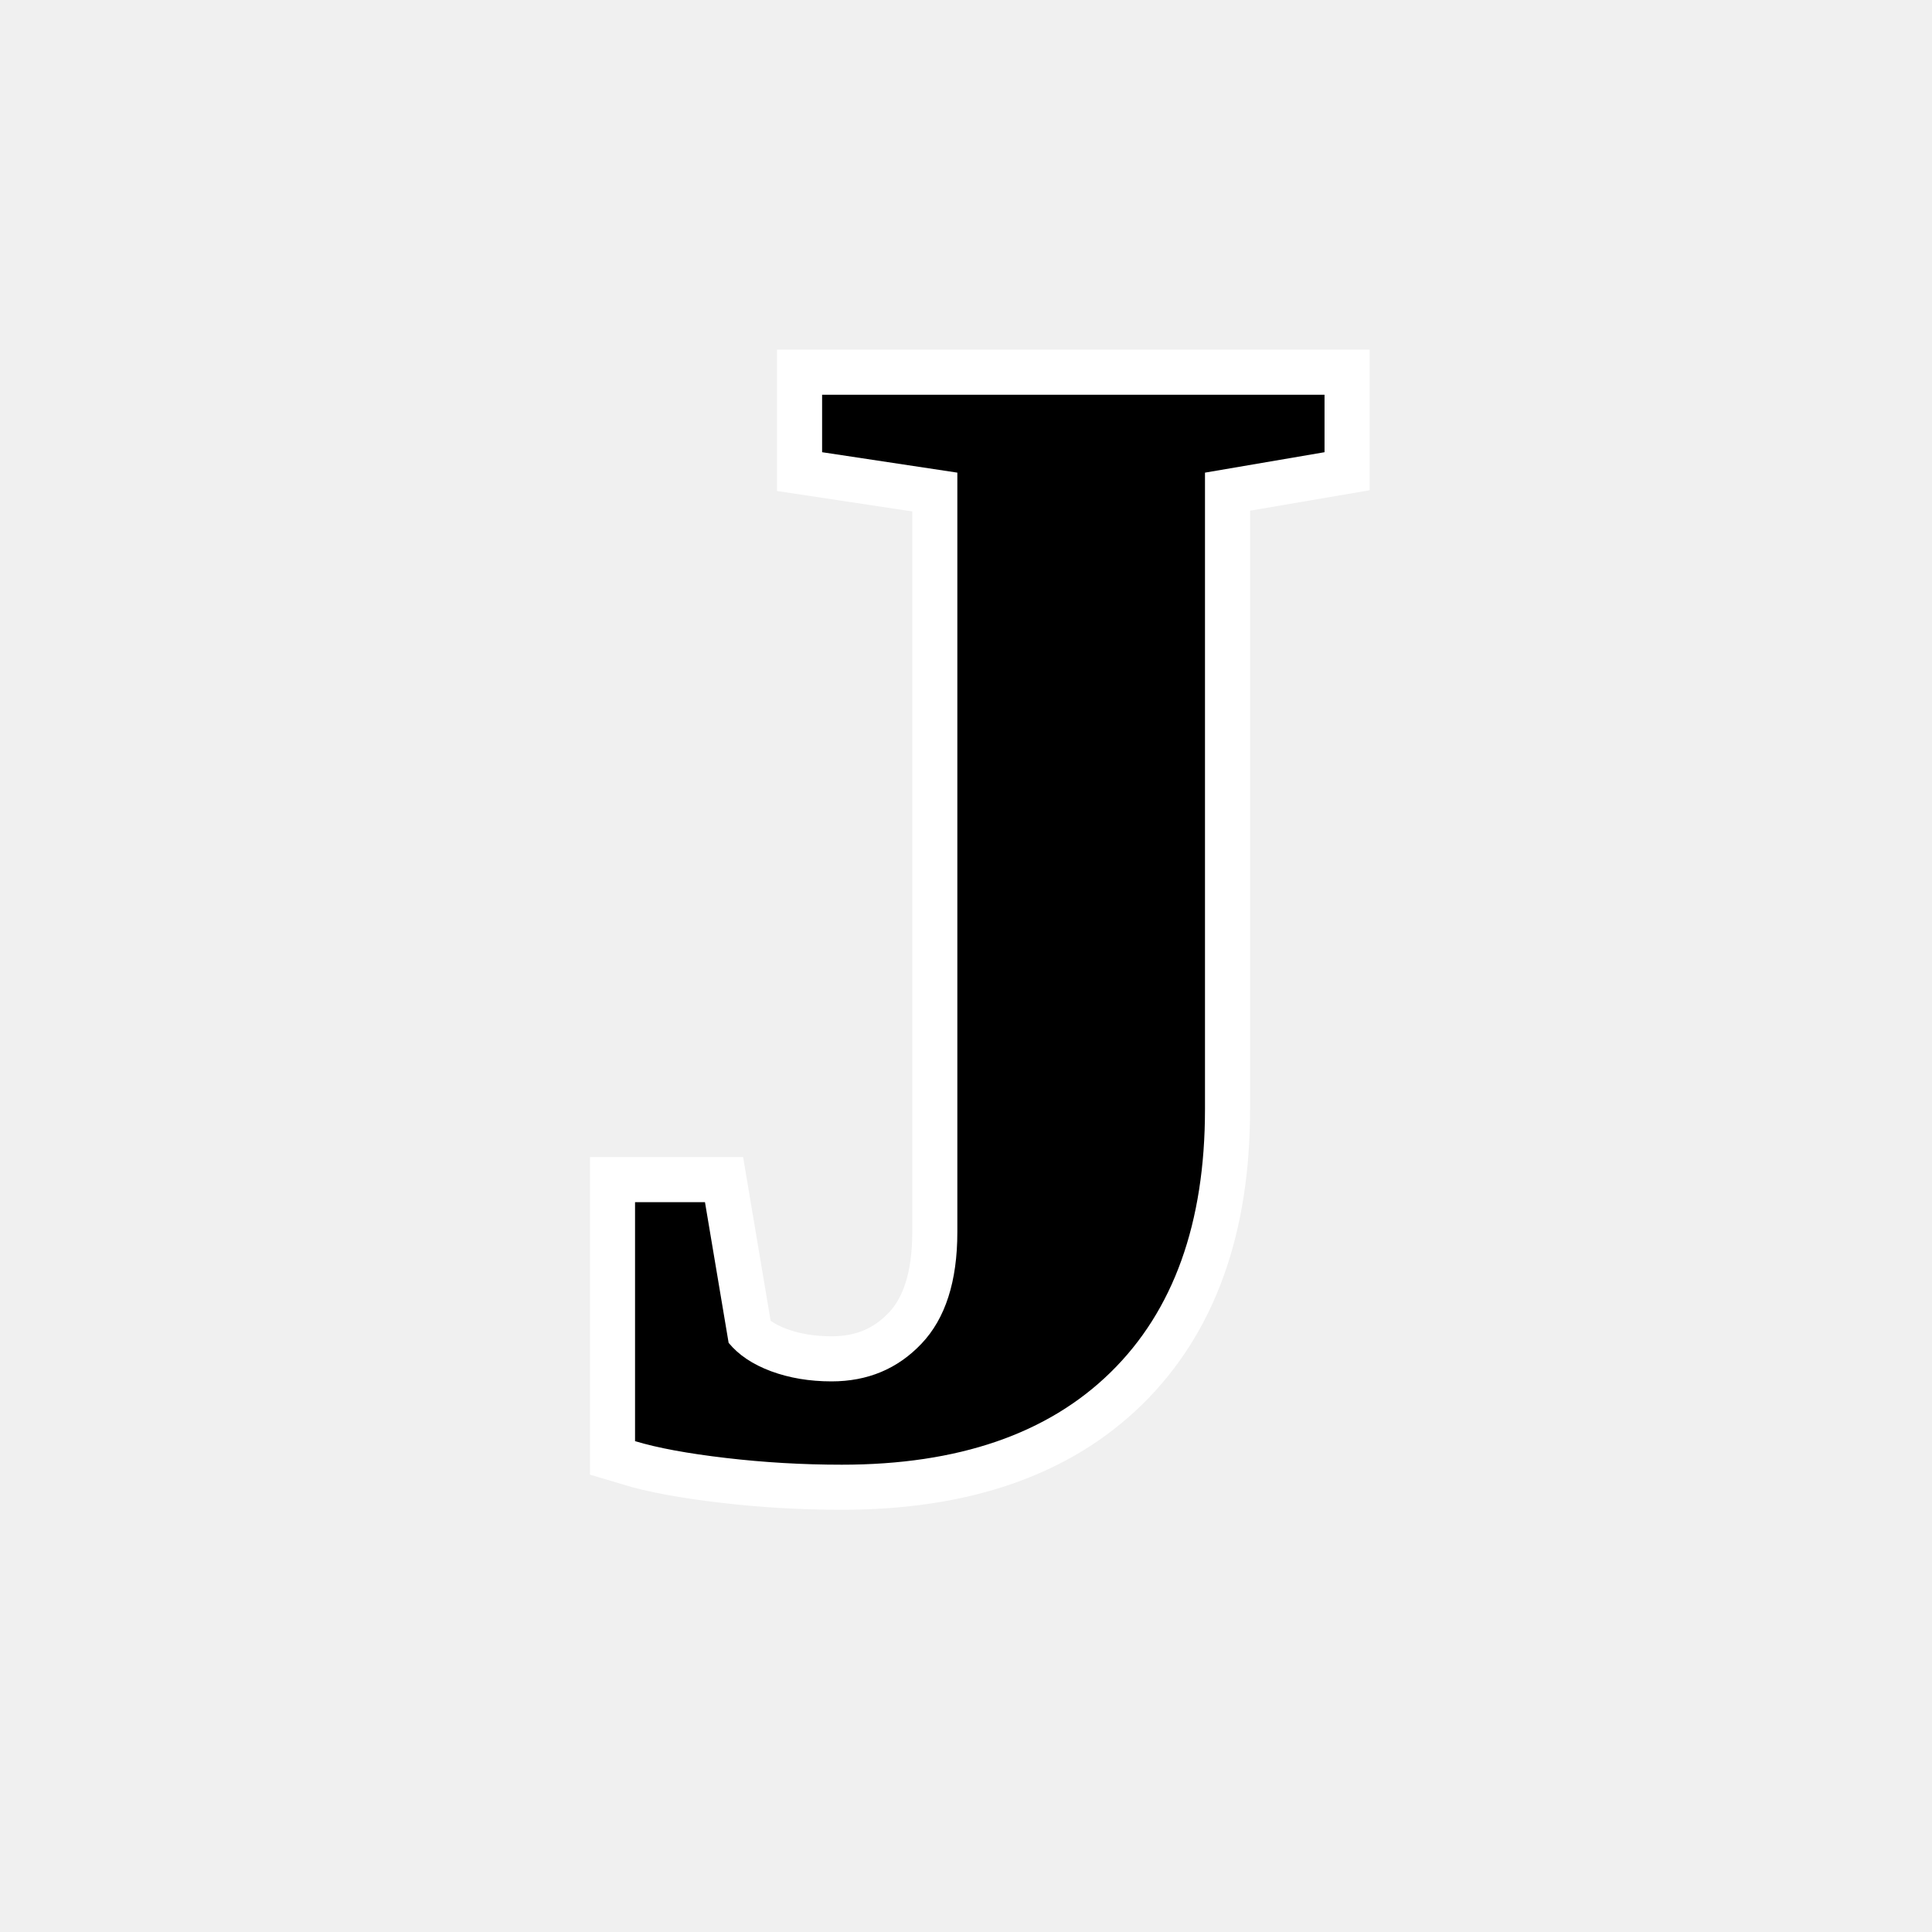
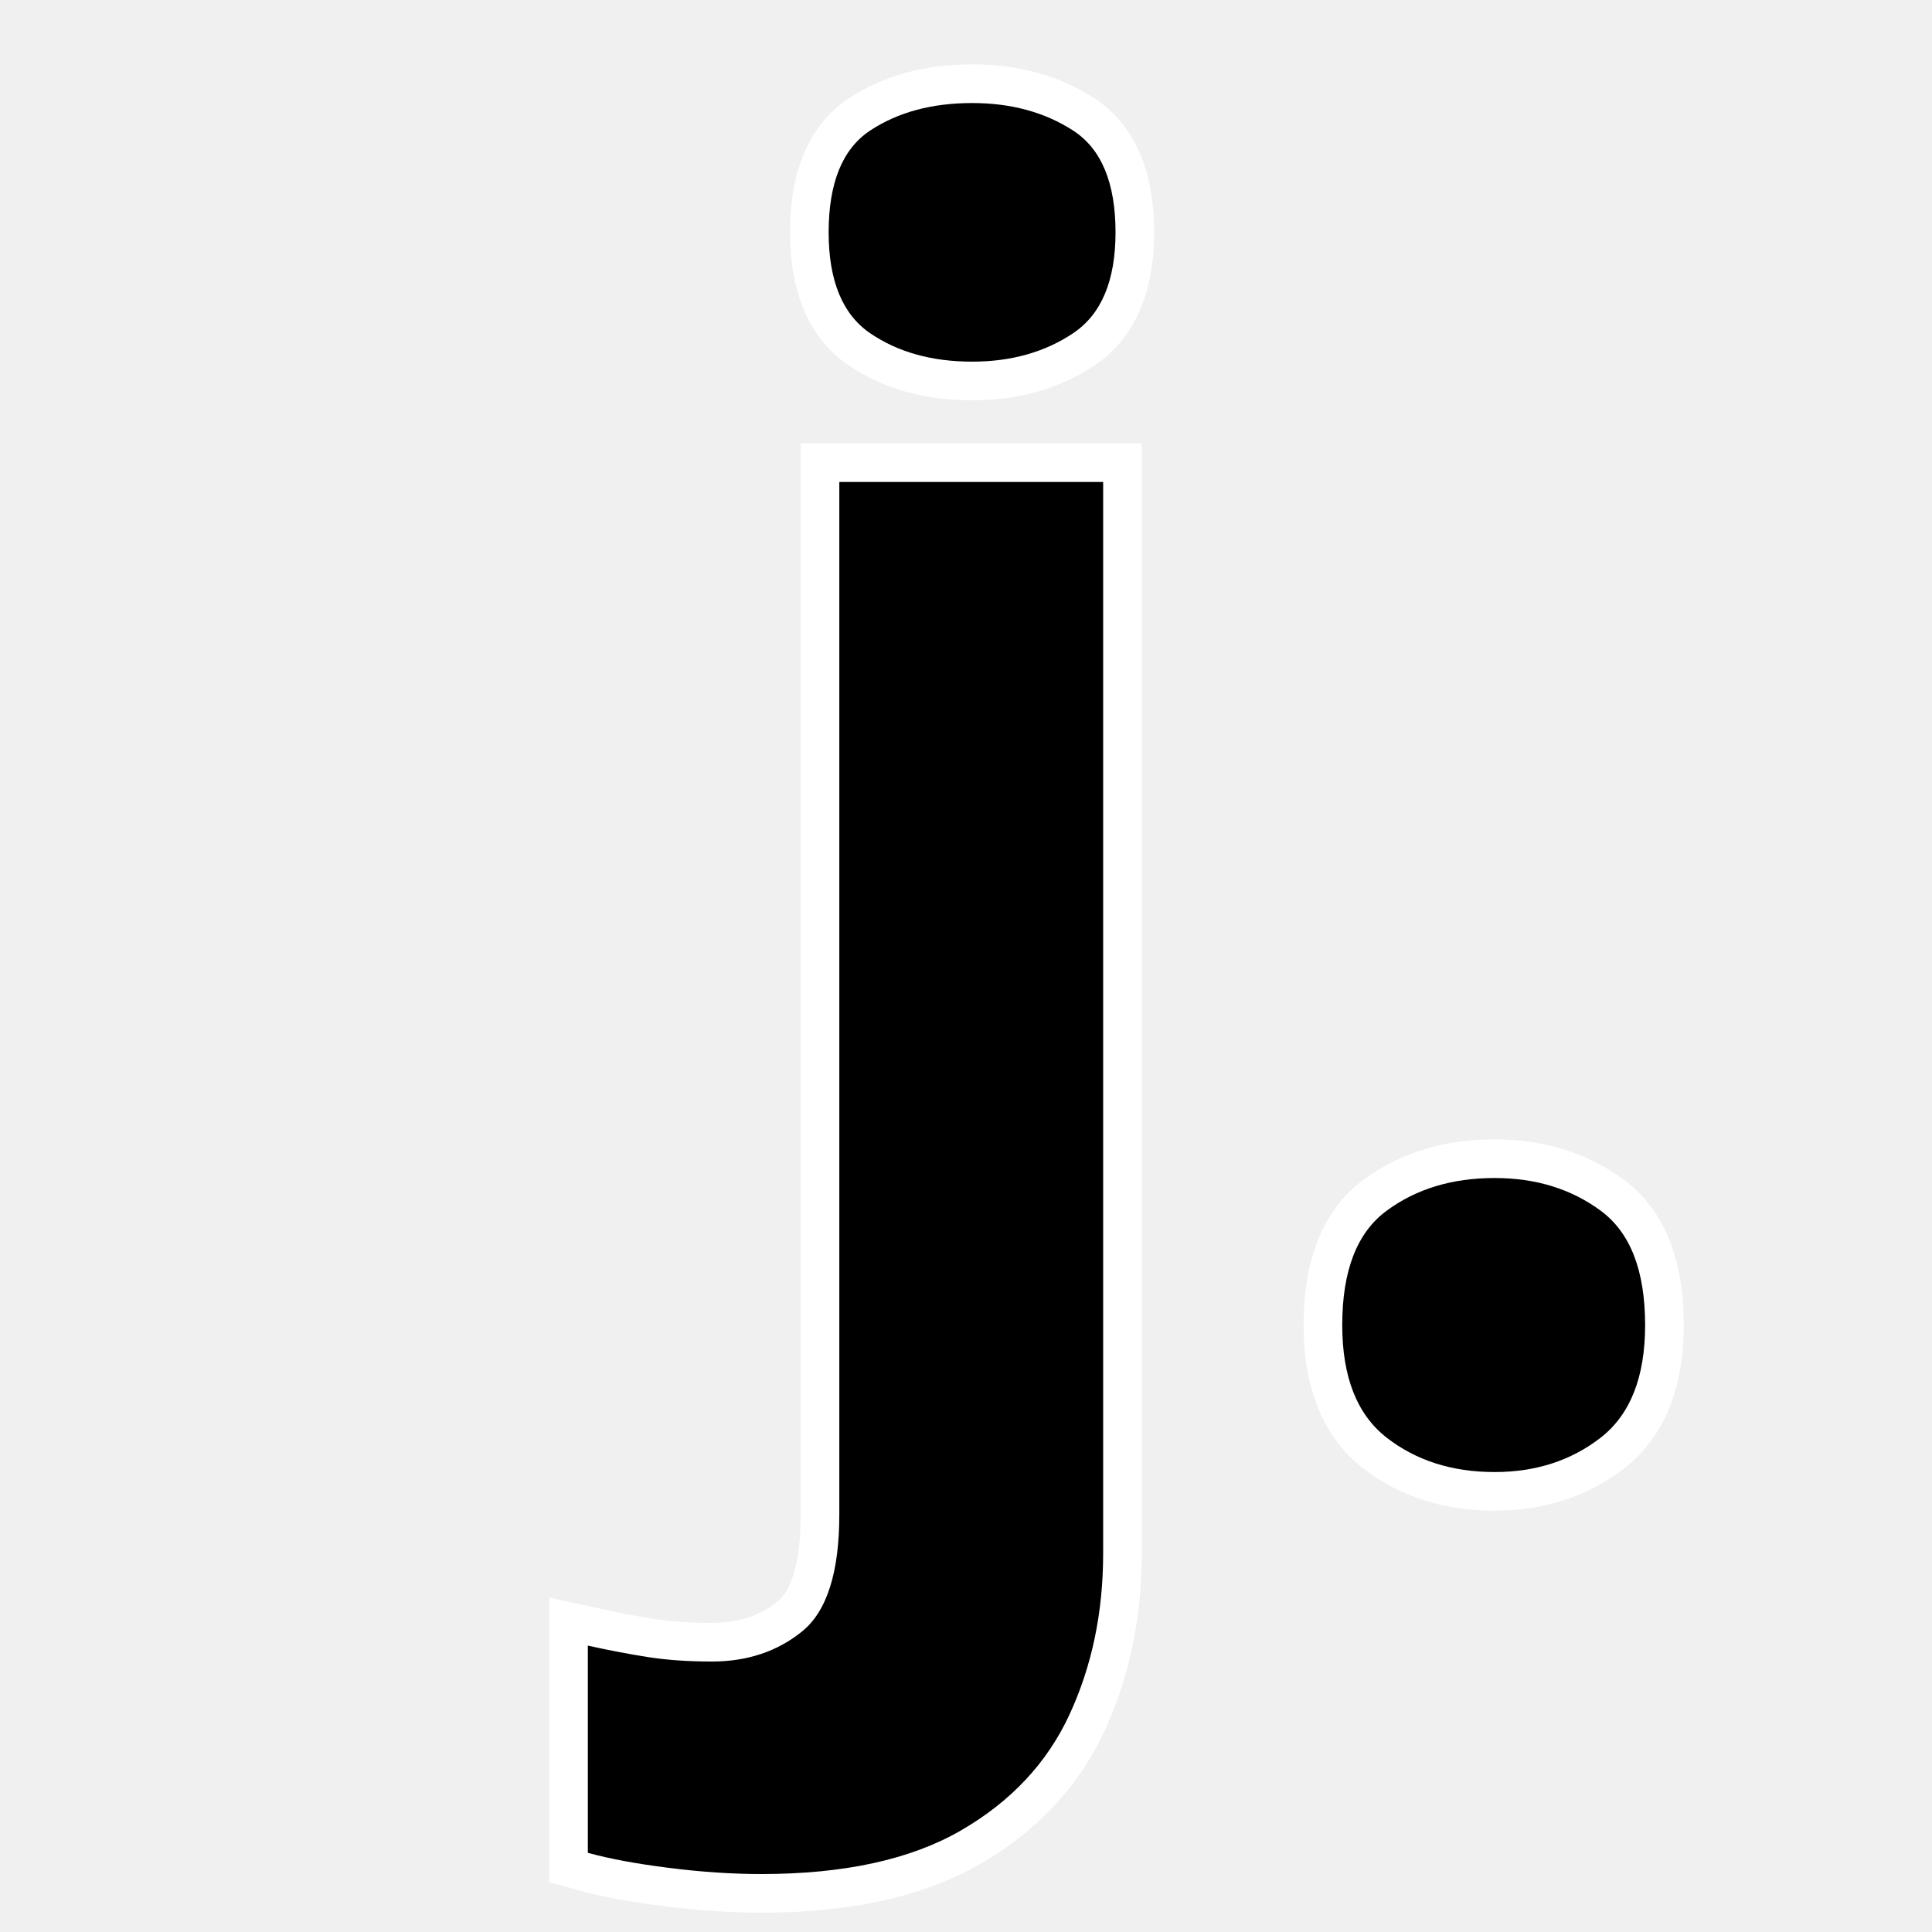
<svg xmlns="http://www.w3.org/2000/svg" viewBox="0 0 300 300" role="img" aria-label="J">
  <rect width="300" height="300" fill="transparent" />
-   <text x="150" y="225" text-anchor="middle" font-family="Georgia, 'Times New Roman', serif" font-size="250" font-weight="900" fill="#000000" stroke="#ffffff" stroke-width="14" paint-order="stroke fill">
-     J
+   <text x="190" y="225" text-anchor="middle" font-family="Verdana, Geneva, Tahoma, sans-serif" font-size="275" font-weight="900" fill="#000000" stroke="#ffffff" stroke-width="12" paint-order="stroke fill">
+     j.
  </text>
</svg>
